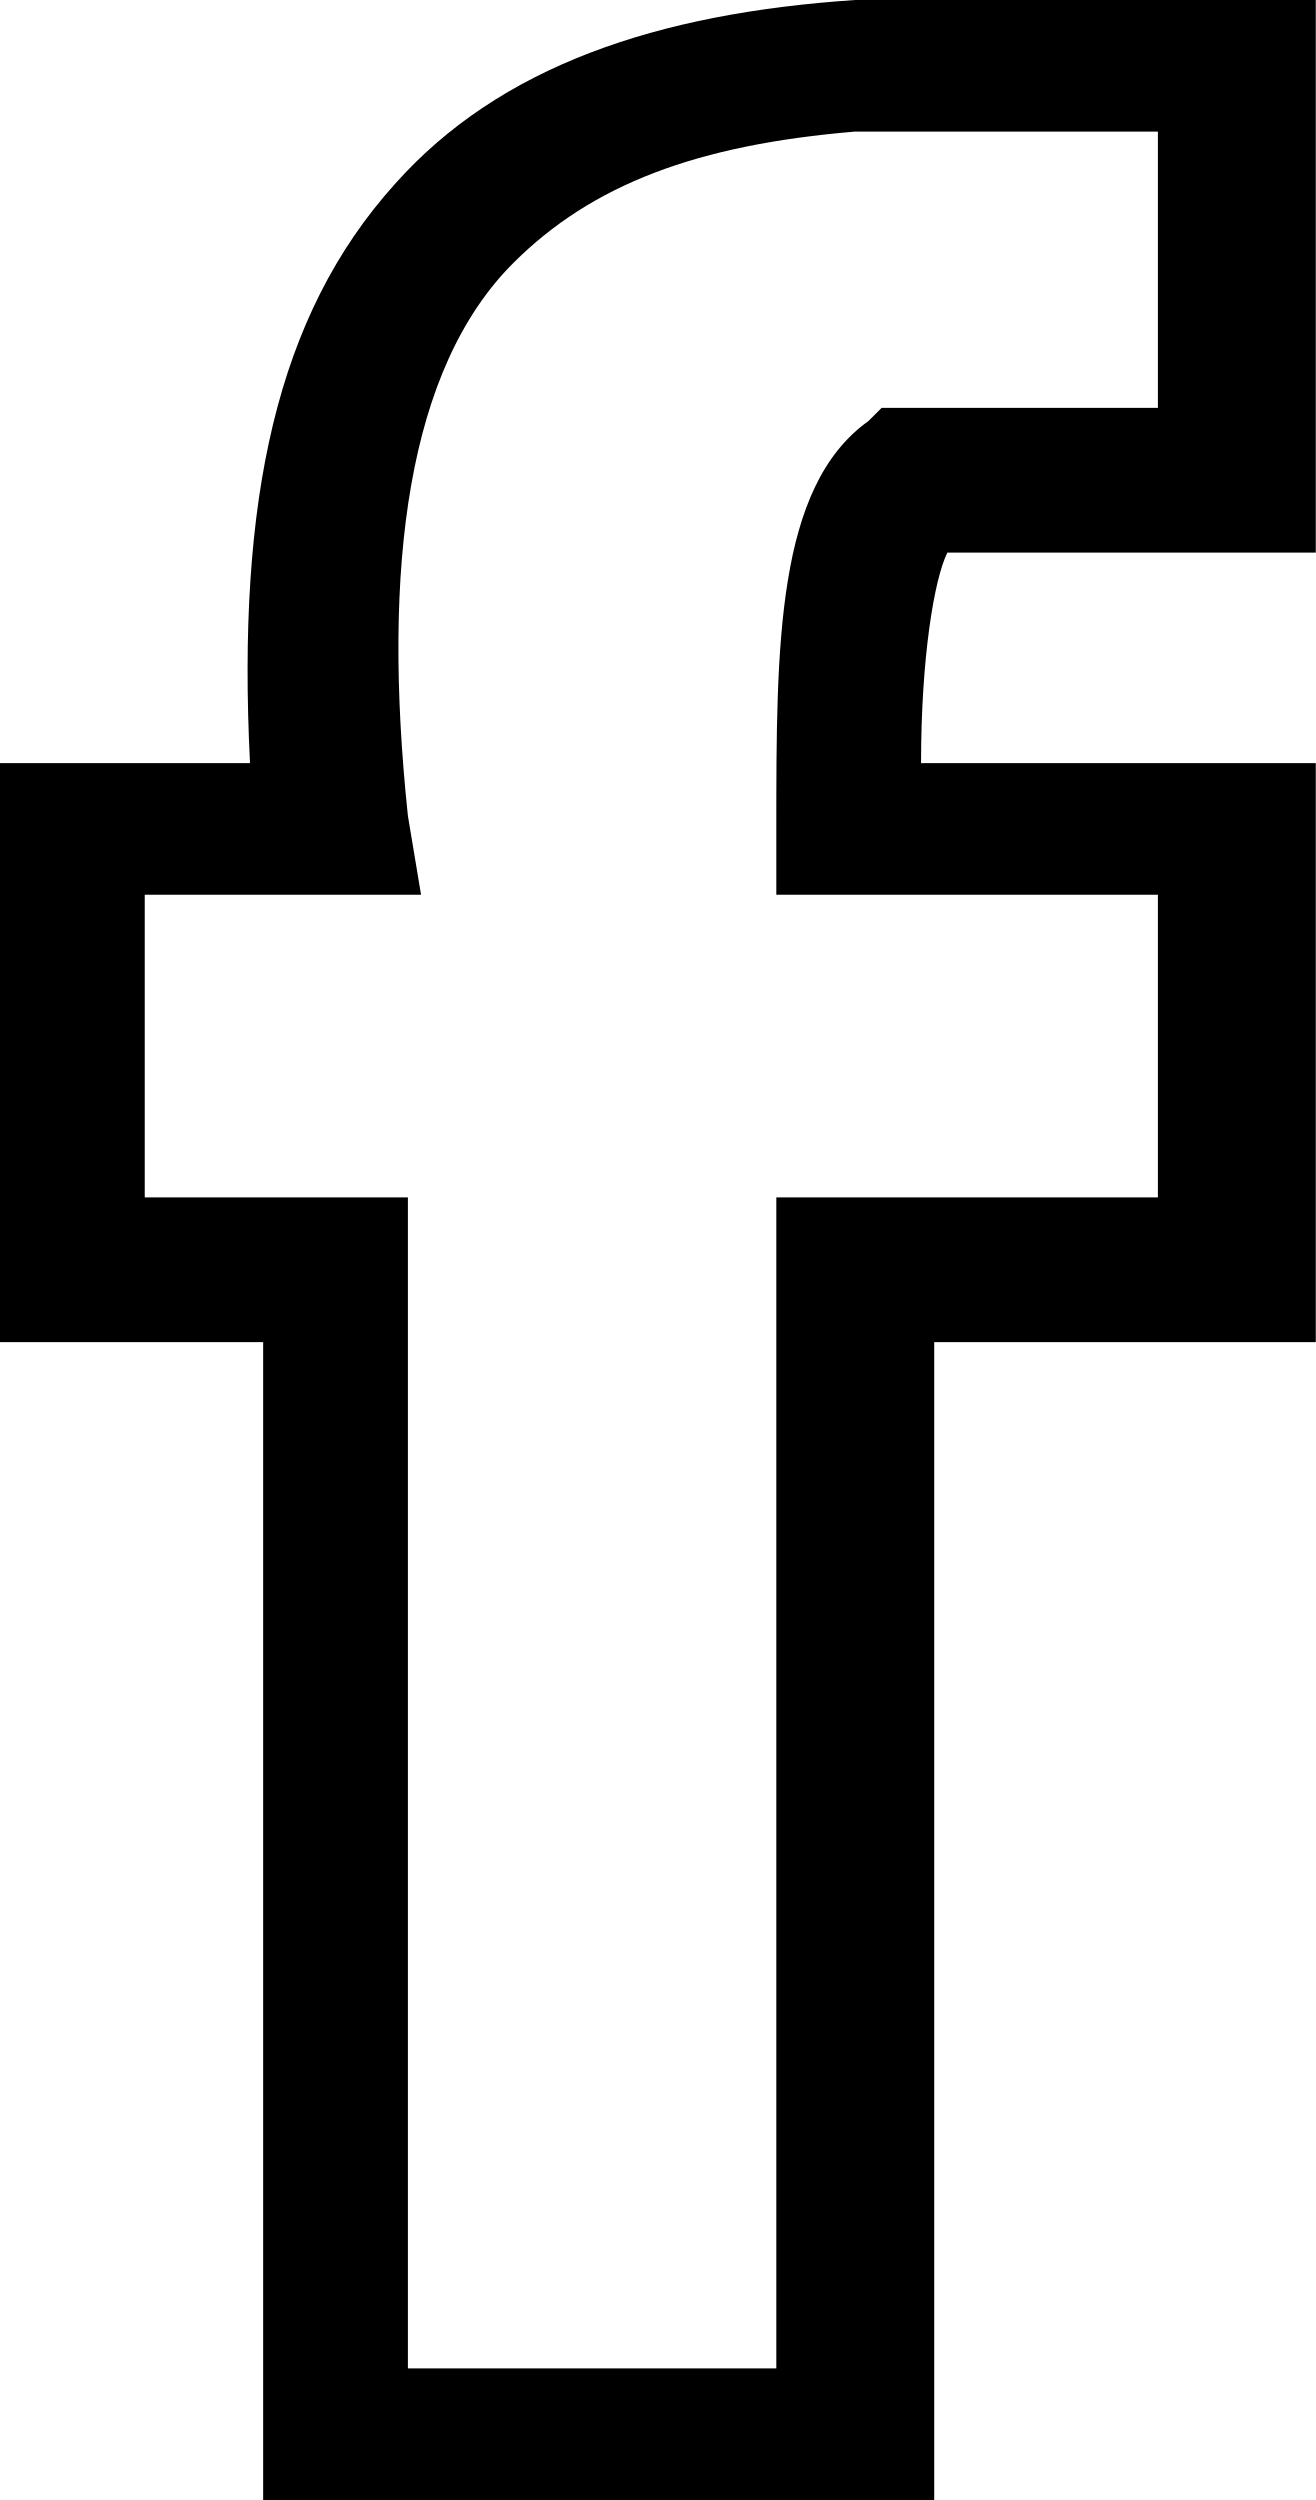
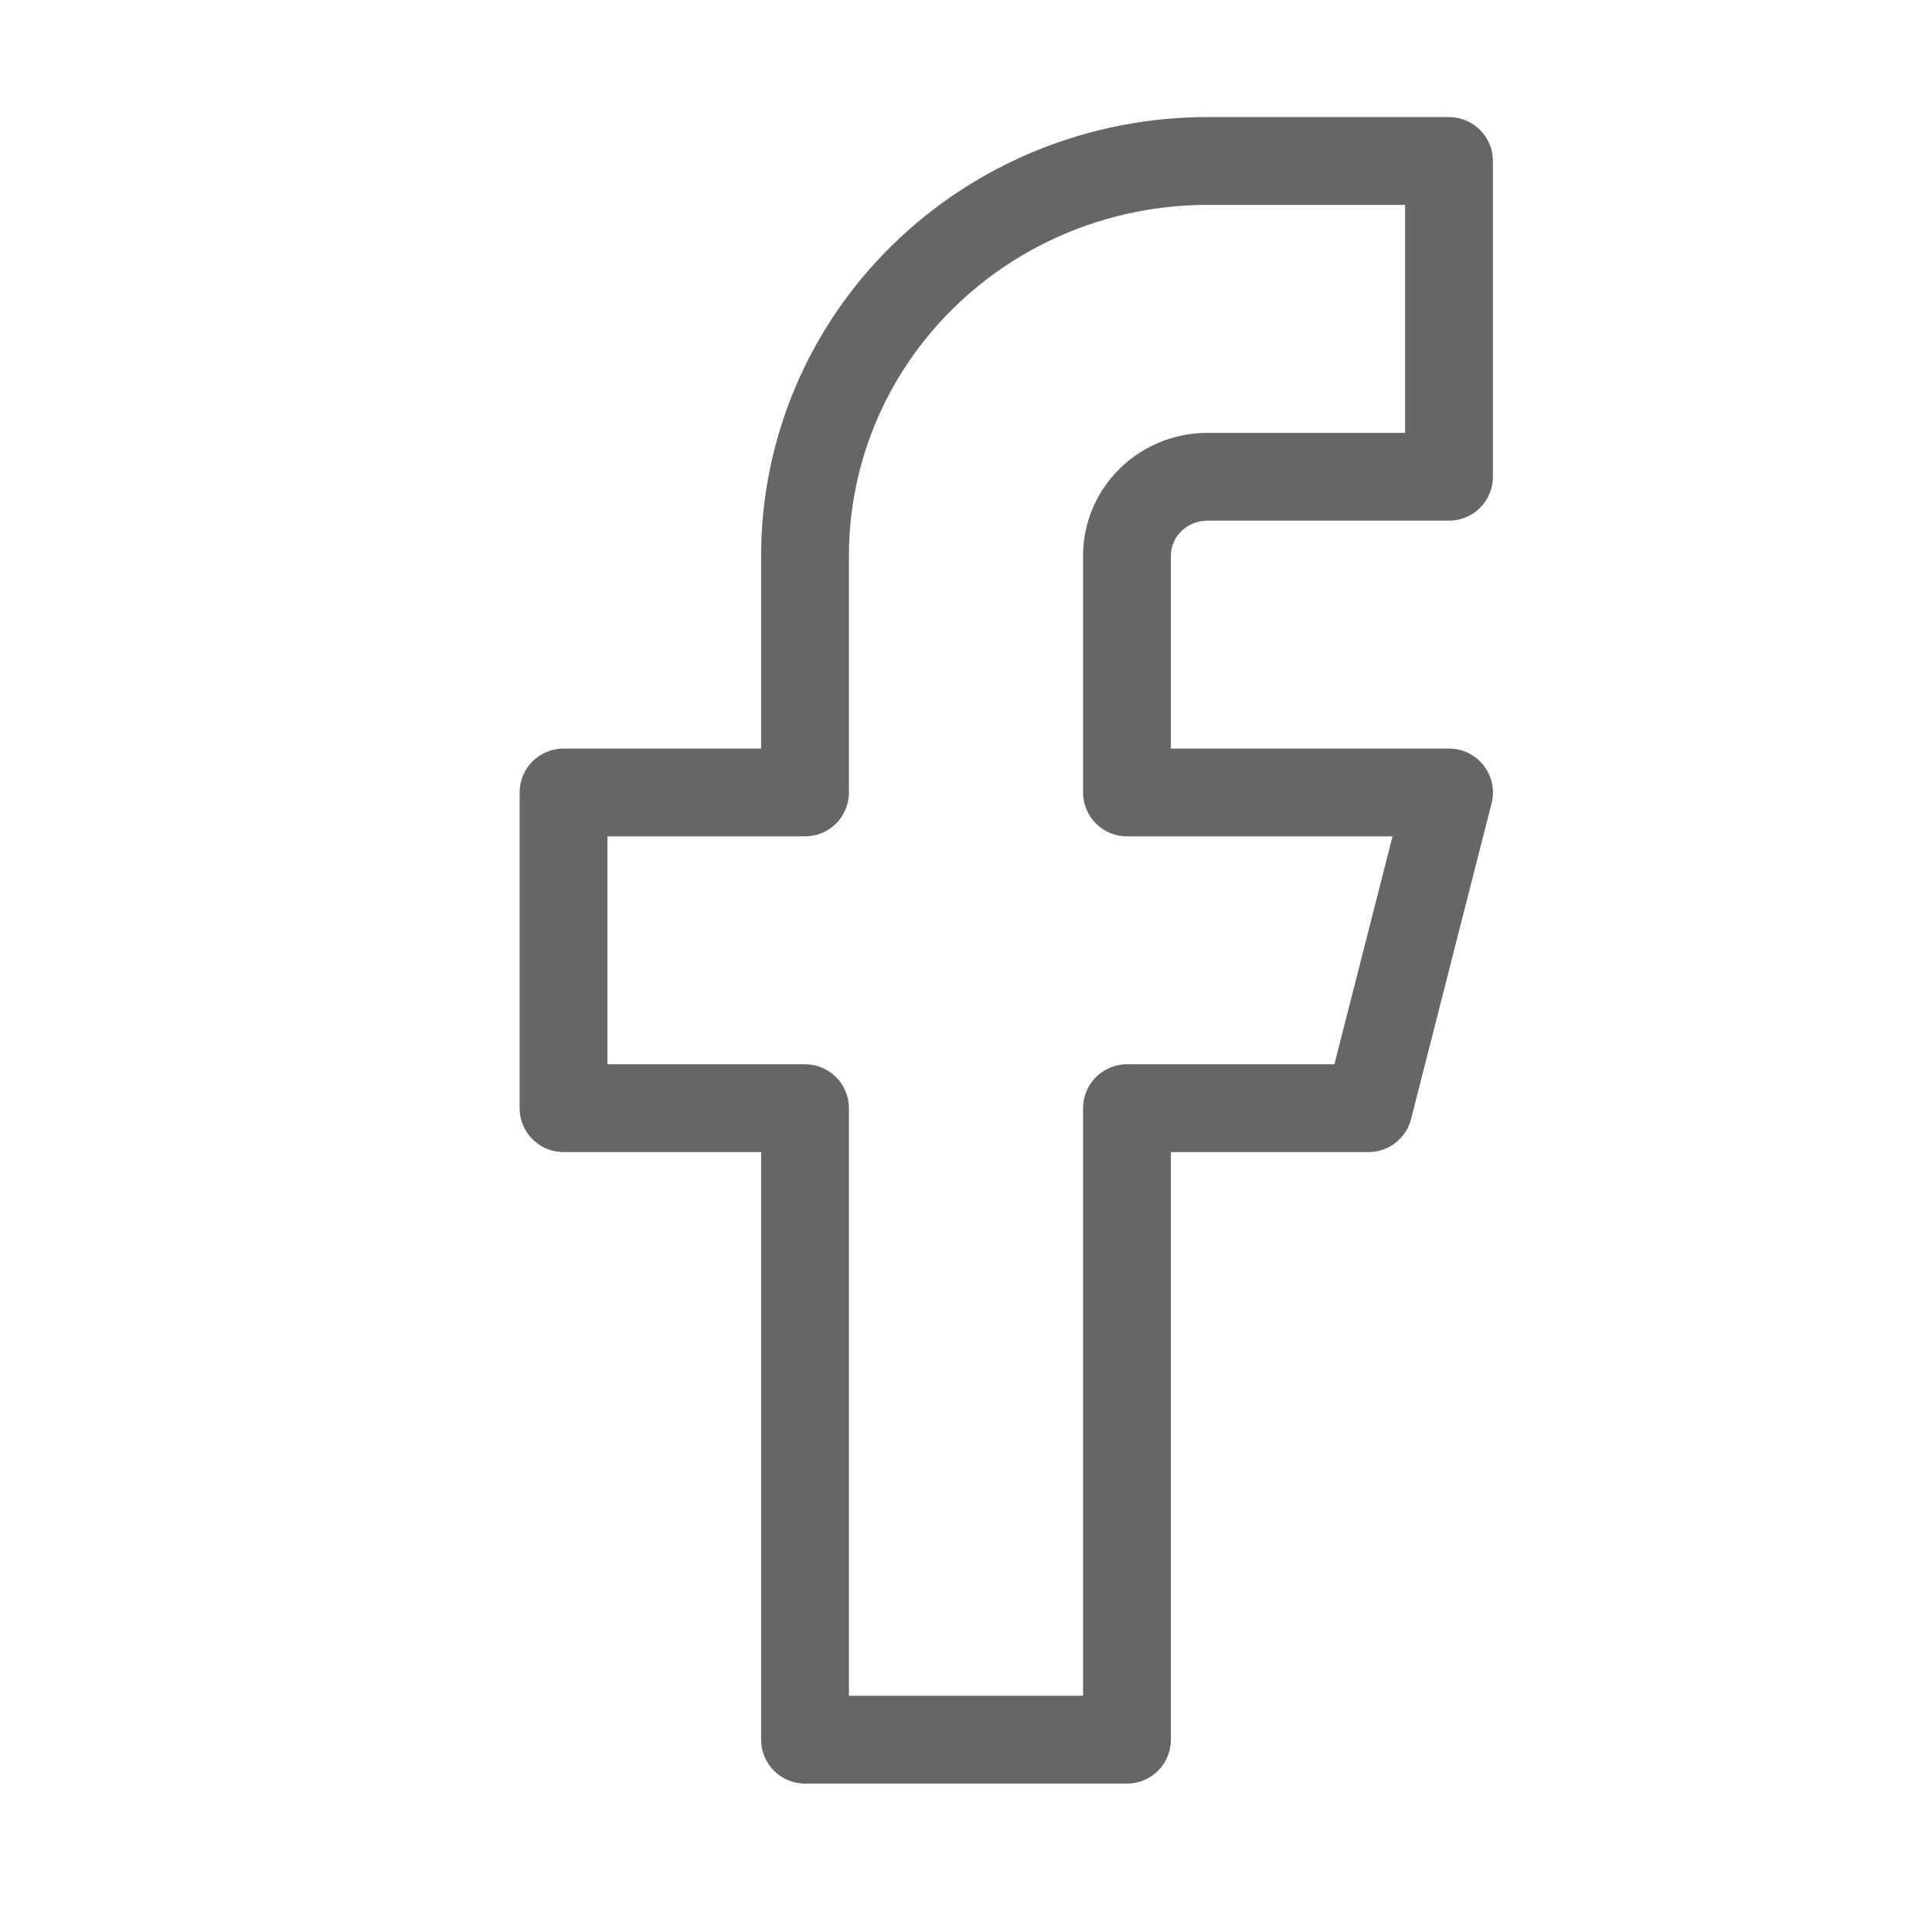
- <svg xmlns="http://www.w3.org/2000/svg" version="1.1" id="Layer_1" x="0px" y="0px" viewBox="0 0 10 19" style="enable-background:new 0 0 10 19;" xml:space="preserve">
-   <path d="M7.1,19H2v-8.8H0V5.8h1.9C1.8,3.8,2.1,2.4,3,1.4C3.8,0.5,5,0.1,6.5,0H10v4.2H7.2C7.1,4.4,7,5,7,5.8h3v4.4H7.1V19z M3.1,18h2.8V9.1h2.9V6.8H5.9V6.3c0-1.4,0-2.6,0.7-3.1l0.1-0.1h2.1V1H6.5c-1.2,0.1-2,0.4-2.6,1c-0.8,0.8-1,2.3-0.8,4.2l0.1,0.6H1.1v2.3h2V18z" />
+ <svg xmlns="http://www.w3.org/2000/svg" width="22" height="22" viewBox="0 0 22 22" fill="none">
+   <path fill-rule="evenodd" clip-rule="evenodd" d="M10.159 2.793C11.113 1.857 12.405 1.333 13.75 1.333H16.5C16.776 1.333 17 1.557 17 1.833V5.429C17 5.705 16.776 5.929 16.5 5.929H13.75C13.636 5.929 13.529 5.973 13.452 6.049C13.375 6.124 13.333 6.225 13.333 6.327V8.524H16.5C16.654 8.524 16.8 8.595 16.895 8.717C16.99 8.839 17.023 8.998 16.985 9.147L16.068 12.743C16.011 12.964 15.812 13.119 15.583 13.119H13.333V19.81C13.333 20.086 13.11 20.31 12.833 20.31H9.167C8.891 20.31 8.667 20.086 8.667 19.81V13.119H6.417C6.141 13.119 5.917 12.895 5.917 12.619V9.024C5.917 8.748 6.141 8.524 6.417 8.524H8.667V6.327C8.667 5 9.205 3.728 10.159 2.793ZM13.75 2.333C12.664 2.333 11.624 2.756 10.859 3.507C10.095 4.256 9.667 5.271 9.667 6.327V9.024C9.667 9.3 9.443 9.524 9.167 9.524H6.917V12.119H9.167C9.443 12.119 9.667 12.343 9.667 12.619V19.31H12.333V12.619C12.333 12.343 12.557 12.119 12.833 12.119H15.195L15.857 9.524H12.833C12.557 9.524 12.333 9.3 12.333 9.024V6.327C12.333 5.953 12.485 5.596 12.752 5.335C13.018 5.074 13.377 4.929 13.75 4.929H16V2.333H13.75Z" fill="#666666" />
</svg>
